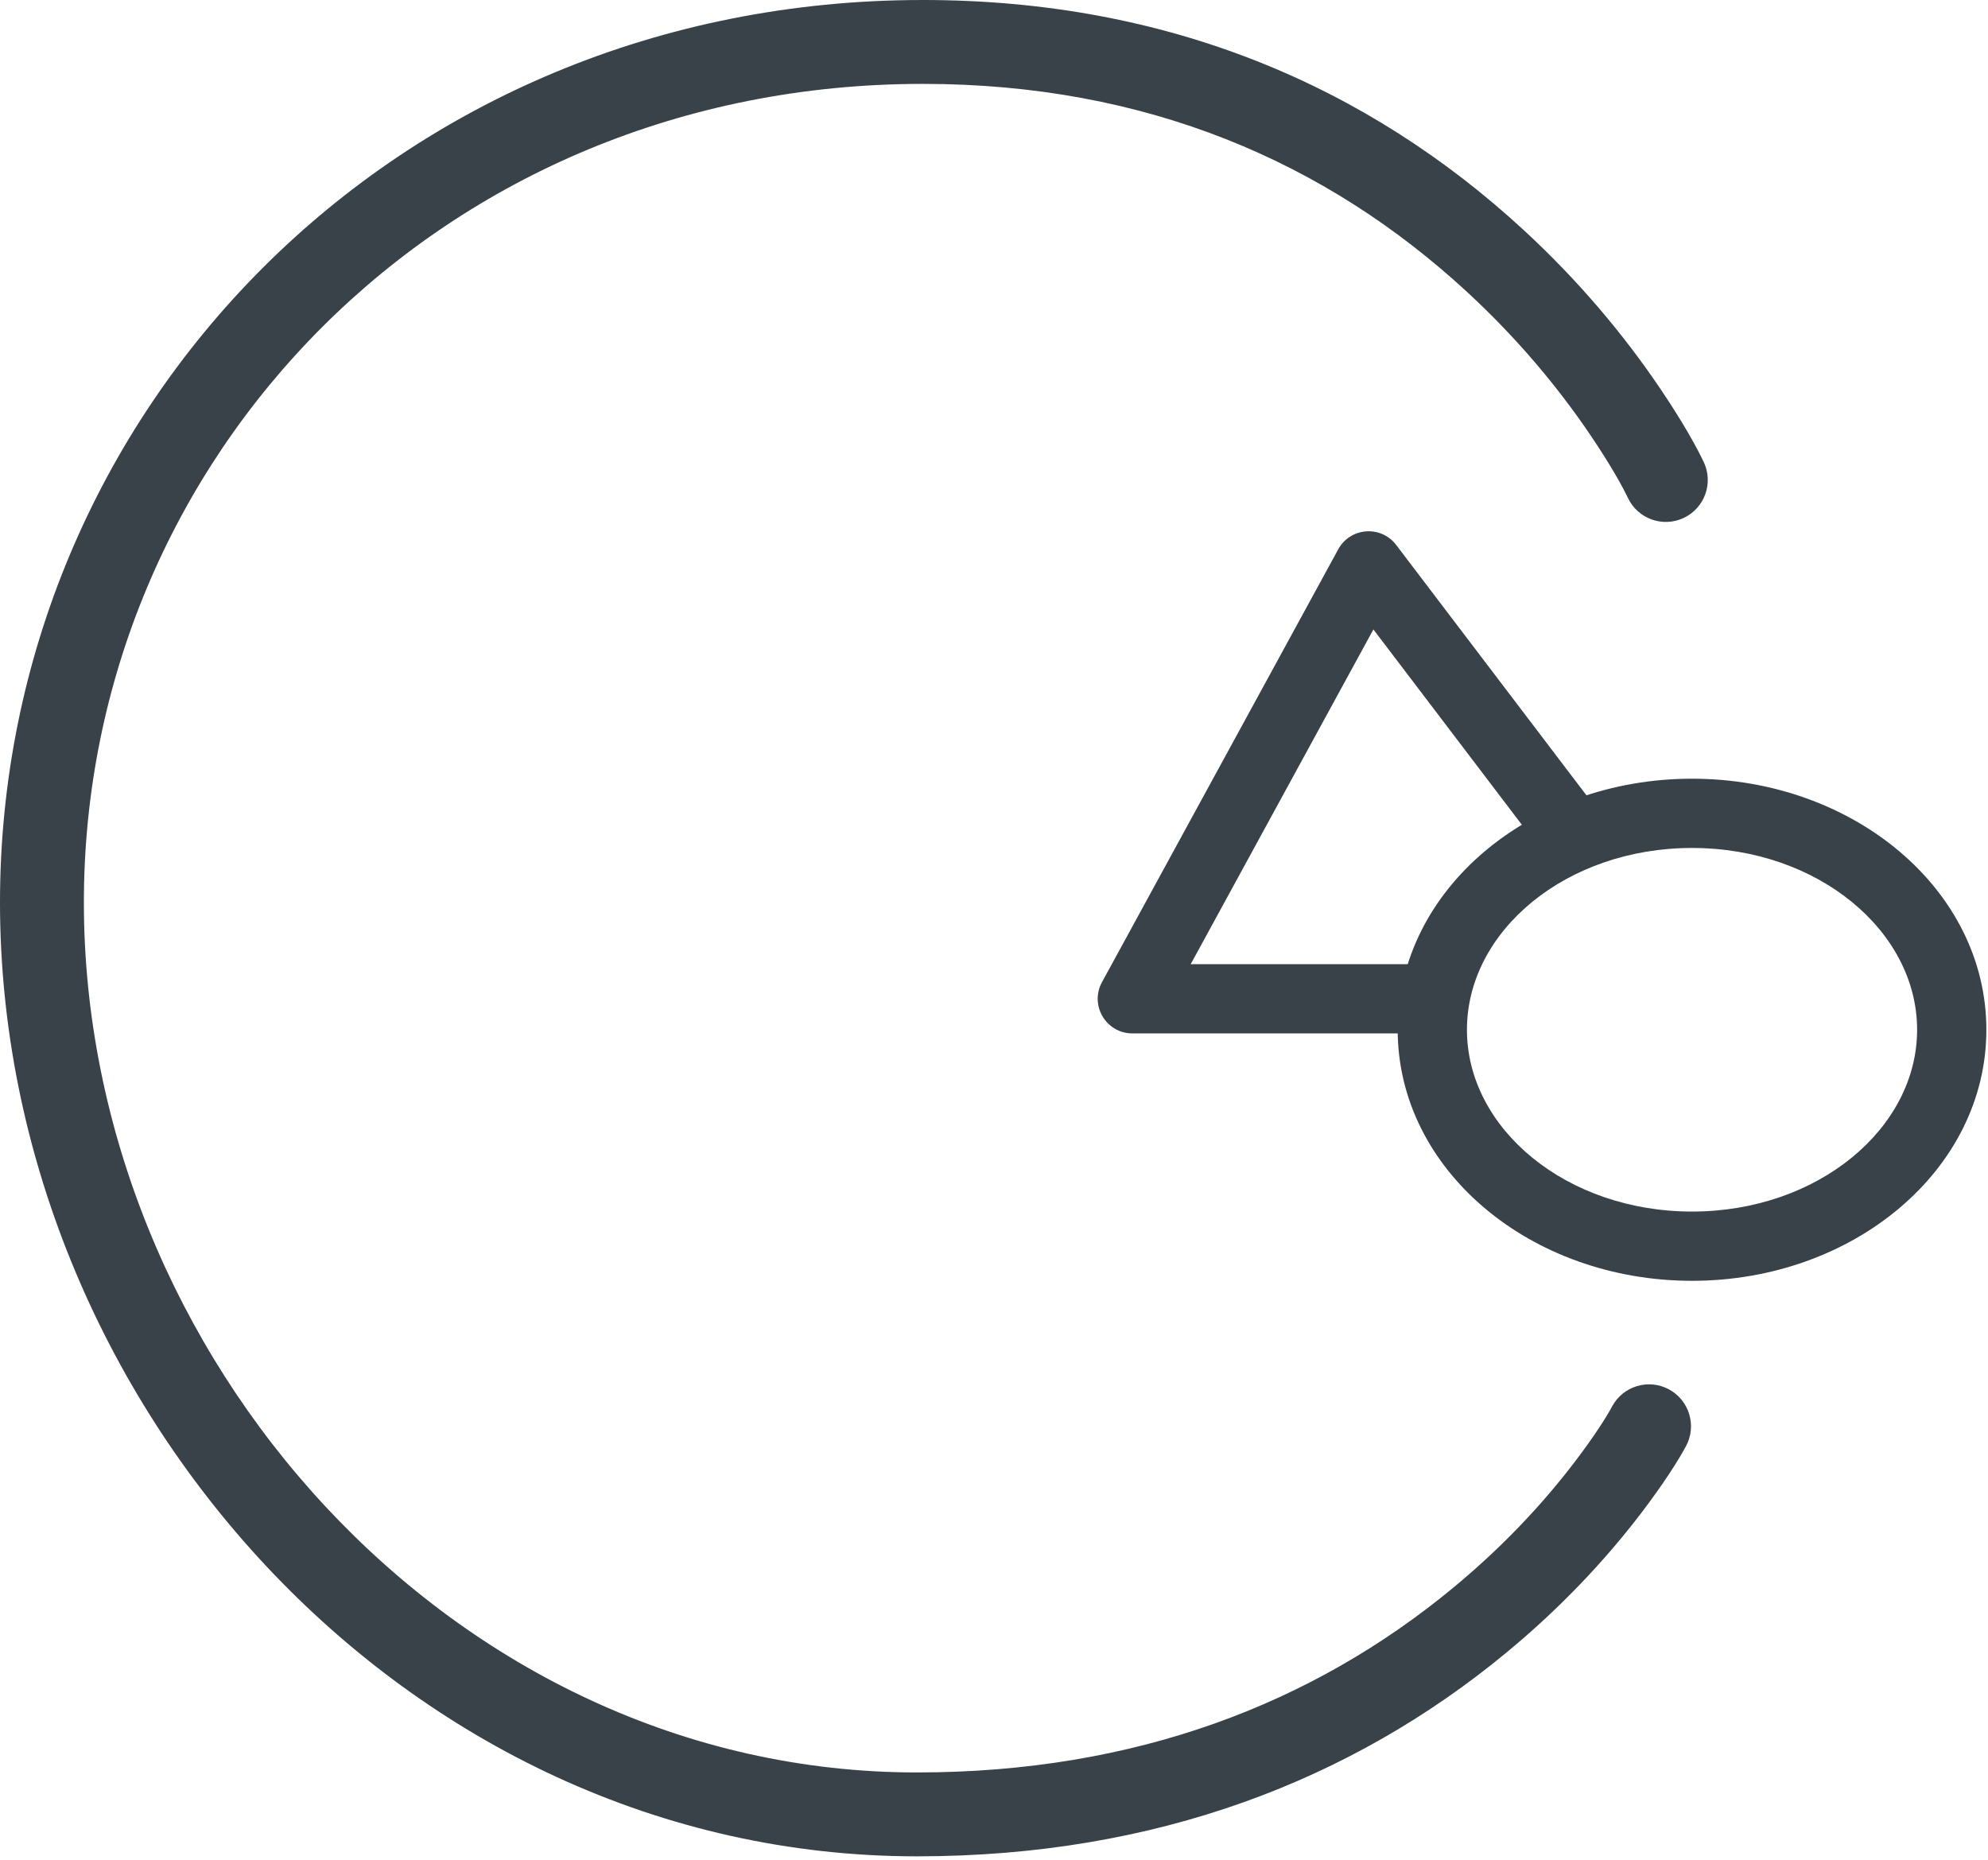
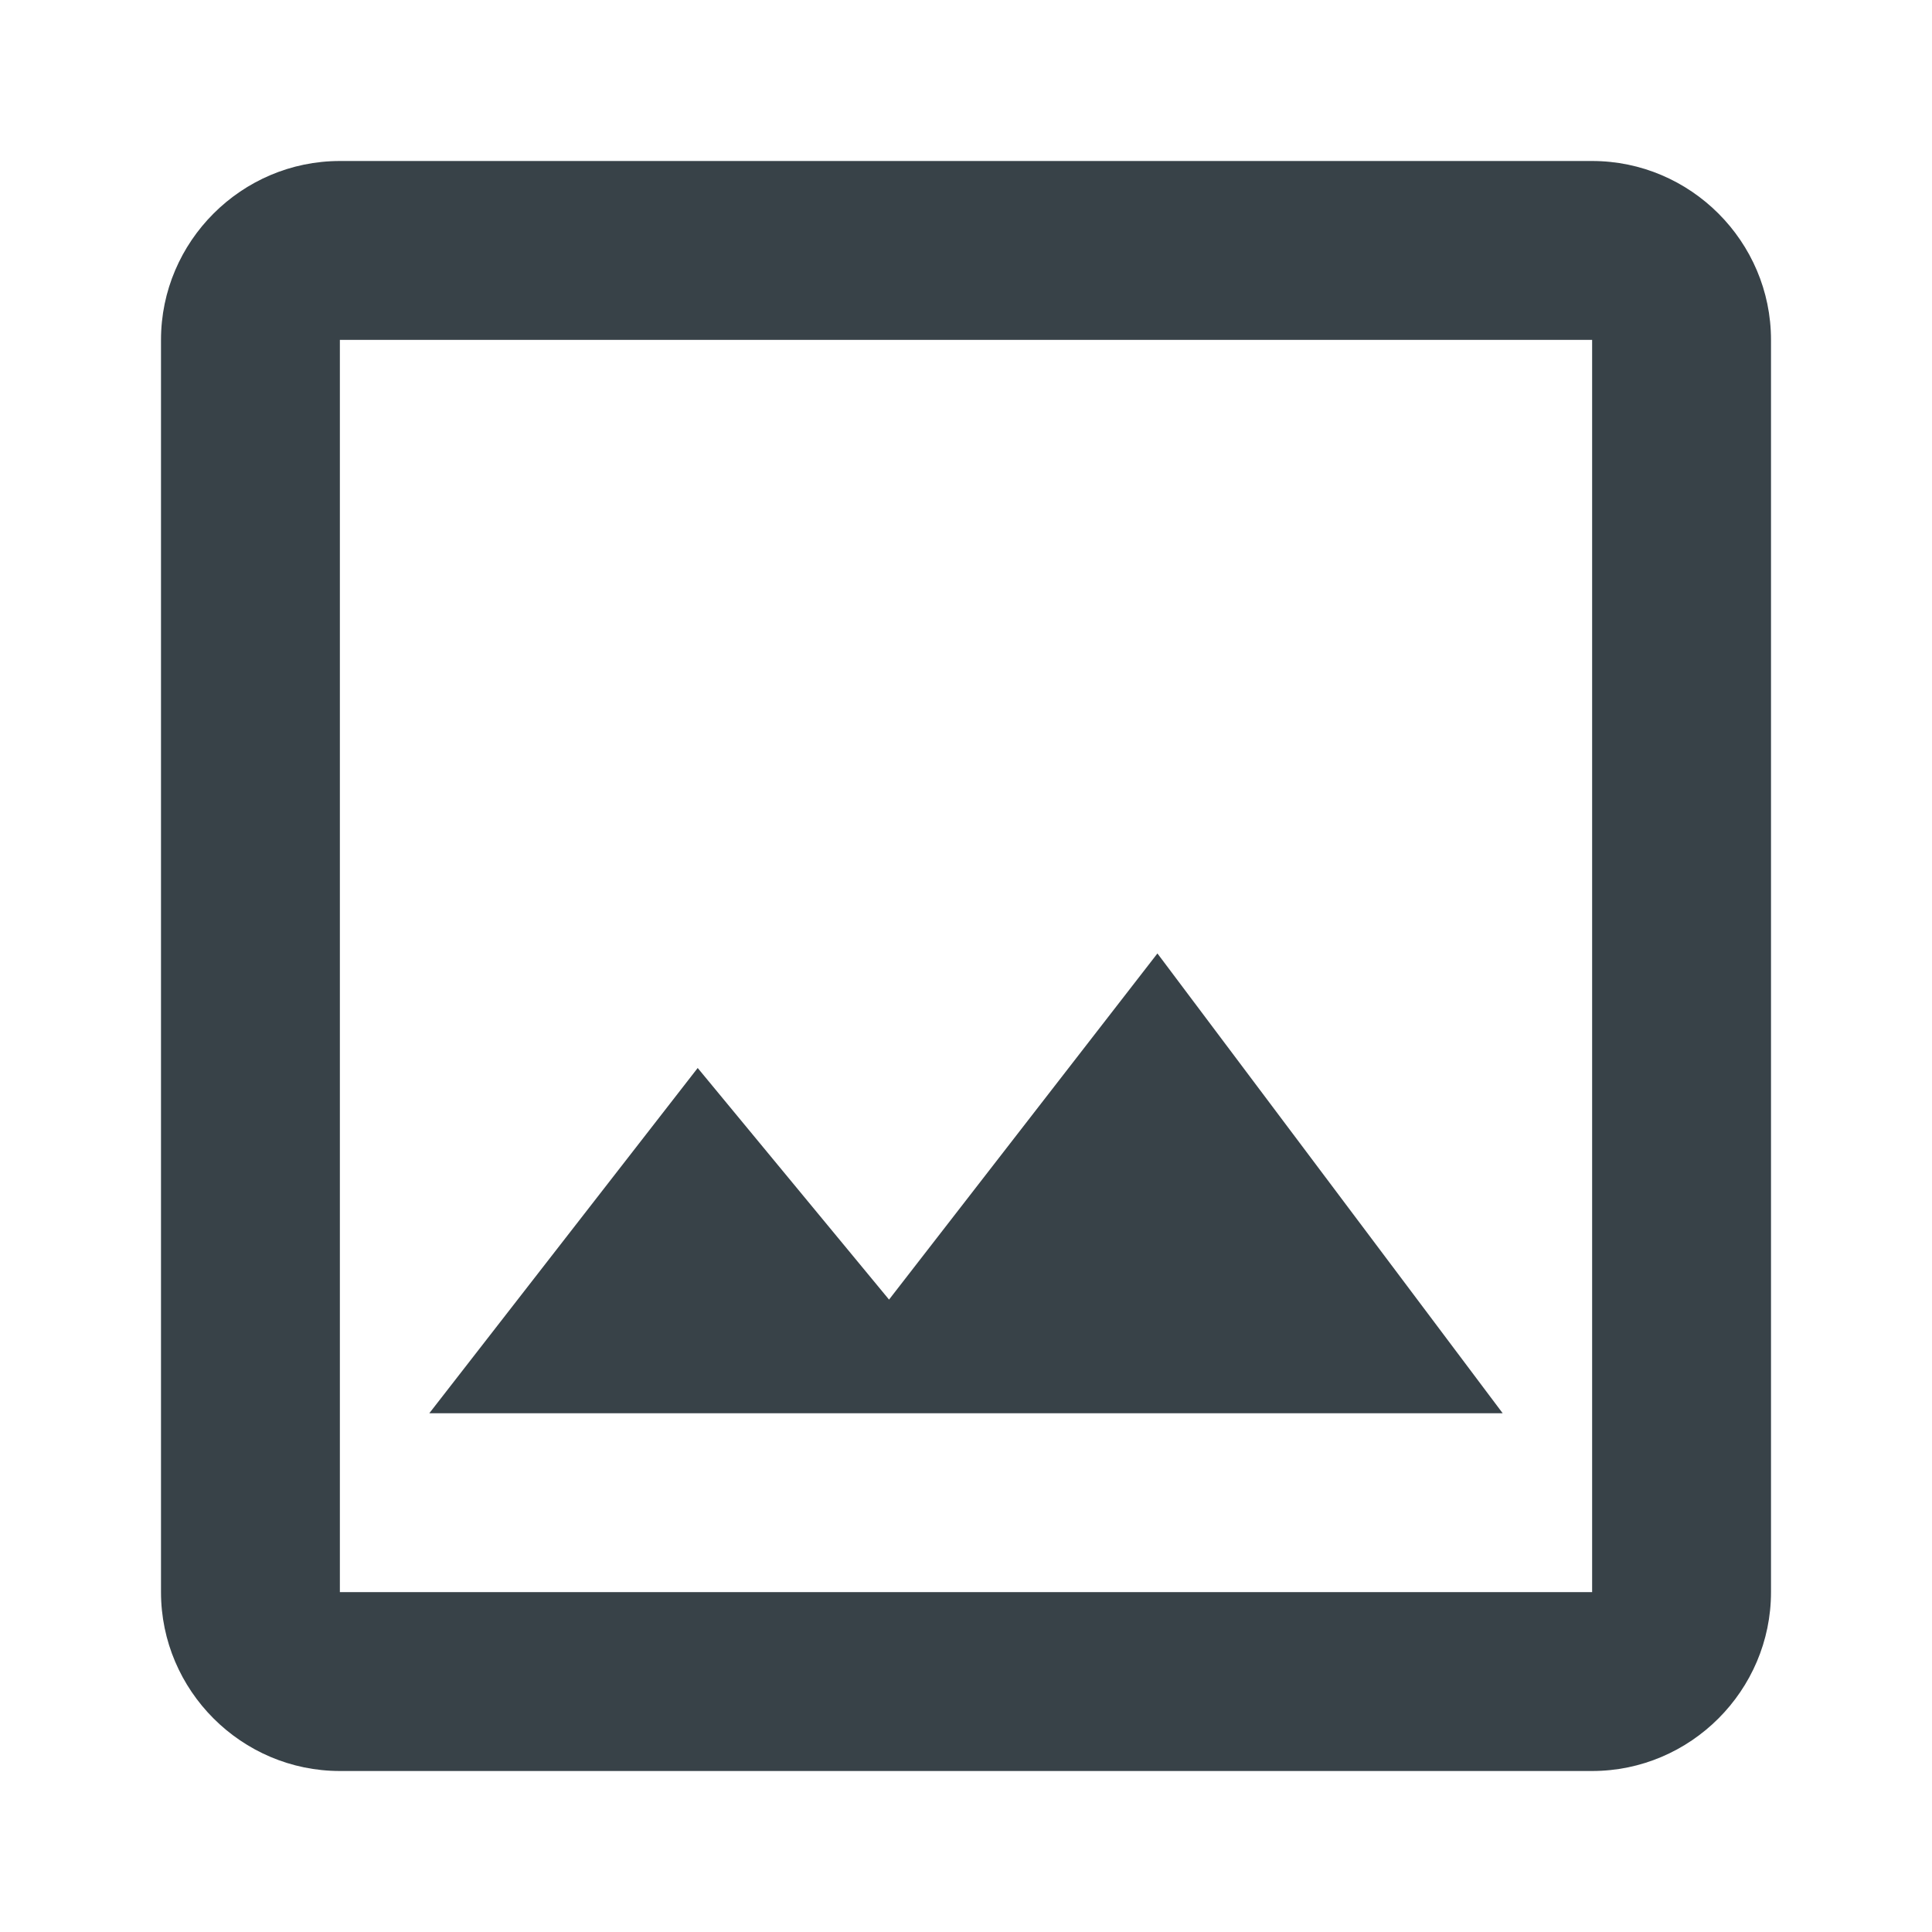
- <svg xmlns="http://www.w3.org/2000/svg" width="232px" height="217px" viewBox="0 0 232 217" version="1.1">
-   <defs />
-   <g id="Page-1" stroke="none" stroke-width="1" fill="none" fill-rule="evenodd">
-     <g id="Artboard" transform="translate(-20, -19)" fill="#384248">
-       <g id="image" transform="translate(20, 19)">
-         <path d="M198.828,53.923 C197.971,52.109 196.284,49.097 193.705,45.284 C189.45,38.995 184.18,32.718 177.824,26.856 C159.64,10.087 136.363,1.42108547e-14 107.703,1.42108547e-14 C45.94,1.42108547e-14 2.07313697e-14,48.185 1.42108547e-14,105.311 C1.42108547e-14,163.297 47.064,216.631 107.004,216.631 C134.961,216.631 157.803,207.715 175.787,192.865 C182.09,187.66 187.34,182.079 191.595,176.485 C194.182,173.084 195.885,170.39 196.76,168.755 C198.036,166.372 197.138,163.406 194.755,162.13 C192.373,160.854 189.406,161.752 188.13,164.135 C187.49,165.331 186.062,167.591 183.804,170.559 C179.985,175.579 175.248,180.615 169.554,185.317 C153.258,198.774 132.586,206.842 107.004,206.842 C52.761,206.842 9.789,158.144 9.789,105.311 C9.789,53.489 51.453,9.789 107.703,9.789 C133.766,9.789 154.728,18.872 171.188,34.052 C176.957,39.373 181.746,45.077 185.597,50.769 C187.881,54.145 189.325,56.724 189.978,58.106 C191.133,60.549 194.051,61.594 196.495,60.439 C198.938,59.284 199.983,56.367 198.828,53.923 Z" id="Path-2-Copy-6" />
-         <path d="M160.276,73.454 L179.446,98.678 L185.88,93.788 L162.935,63.596 C161.163,61.263 157.574,61.534 156.171,64.105 L128.602,114.619 C127.132,117.312 129.081,120.596 132.149,120.596 L167.878,120.596 L167.878,112.514 L138.958,112.514 L160.276,73.454 Z" id="Stroke-2124" />
-         <path d="M223.727,120.171 C223.727,131.708 212.113,141.387 197.46,141.387 C182.801,141.387 171.192,131.711 171.192,120.171 C171.192,108.63 182.801,98.955 197.46,98.955 C212.113,98.955 223.727,108.633 223.727,120.171 Z M231.809,120.171 C231.809,103.81 216.284,90.873 197.46,90.873 C178.629,90.873 163.11,103.808 163.11,120.171 C163.11,136.533 178.629,149.469 197.46,149.469 C216.284,149.469 231.809,136.531 231.809,120.171 Z" id="Stroke-2125" />
-       </g>
-     </g>
+ <svg xmlns="http://www.w3.org/2000/svg" width="24px" height="24px" viewBox="0 0 24 24" version="1.1">
+   <g id="picture" fill="#384248">
+     <path d="M19.778,4.222 L19.778,19.778 L4.222,19.778 L4.222,4.222 L19.778,4.222 L19.778,4.222 Z M19.778,2 L4.222,2 C3,2 2,3 2,4.222 L2,19.778 C2,21 3,22 4.222,22 L19.778,22 C21,22 22,21 22,19.778 L22,4.222 C22,3 21,2 19.778,2 Z M14.378,11.844 L11.044,16.144 L8.667,13.267 L5.333,17.556 L18.667,17.556 L14.378,11.844 Z" />
  </g>
</svg>
